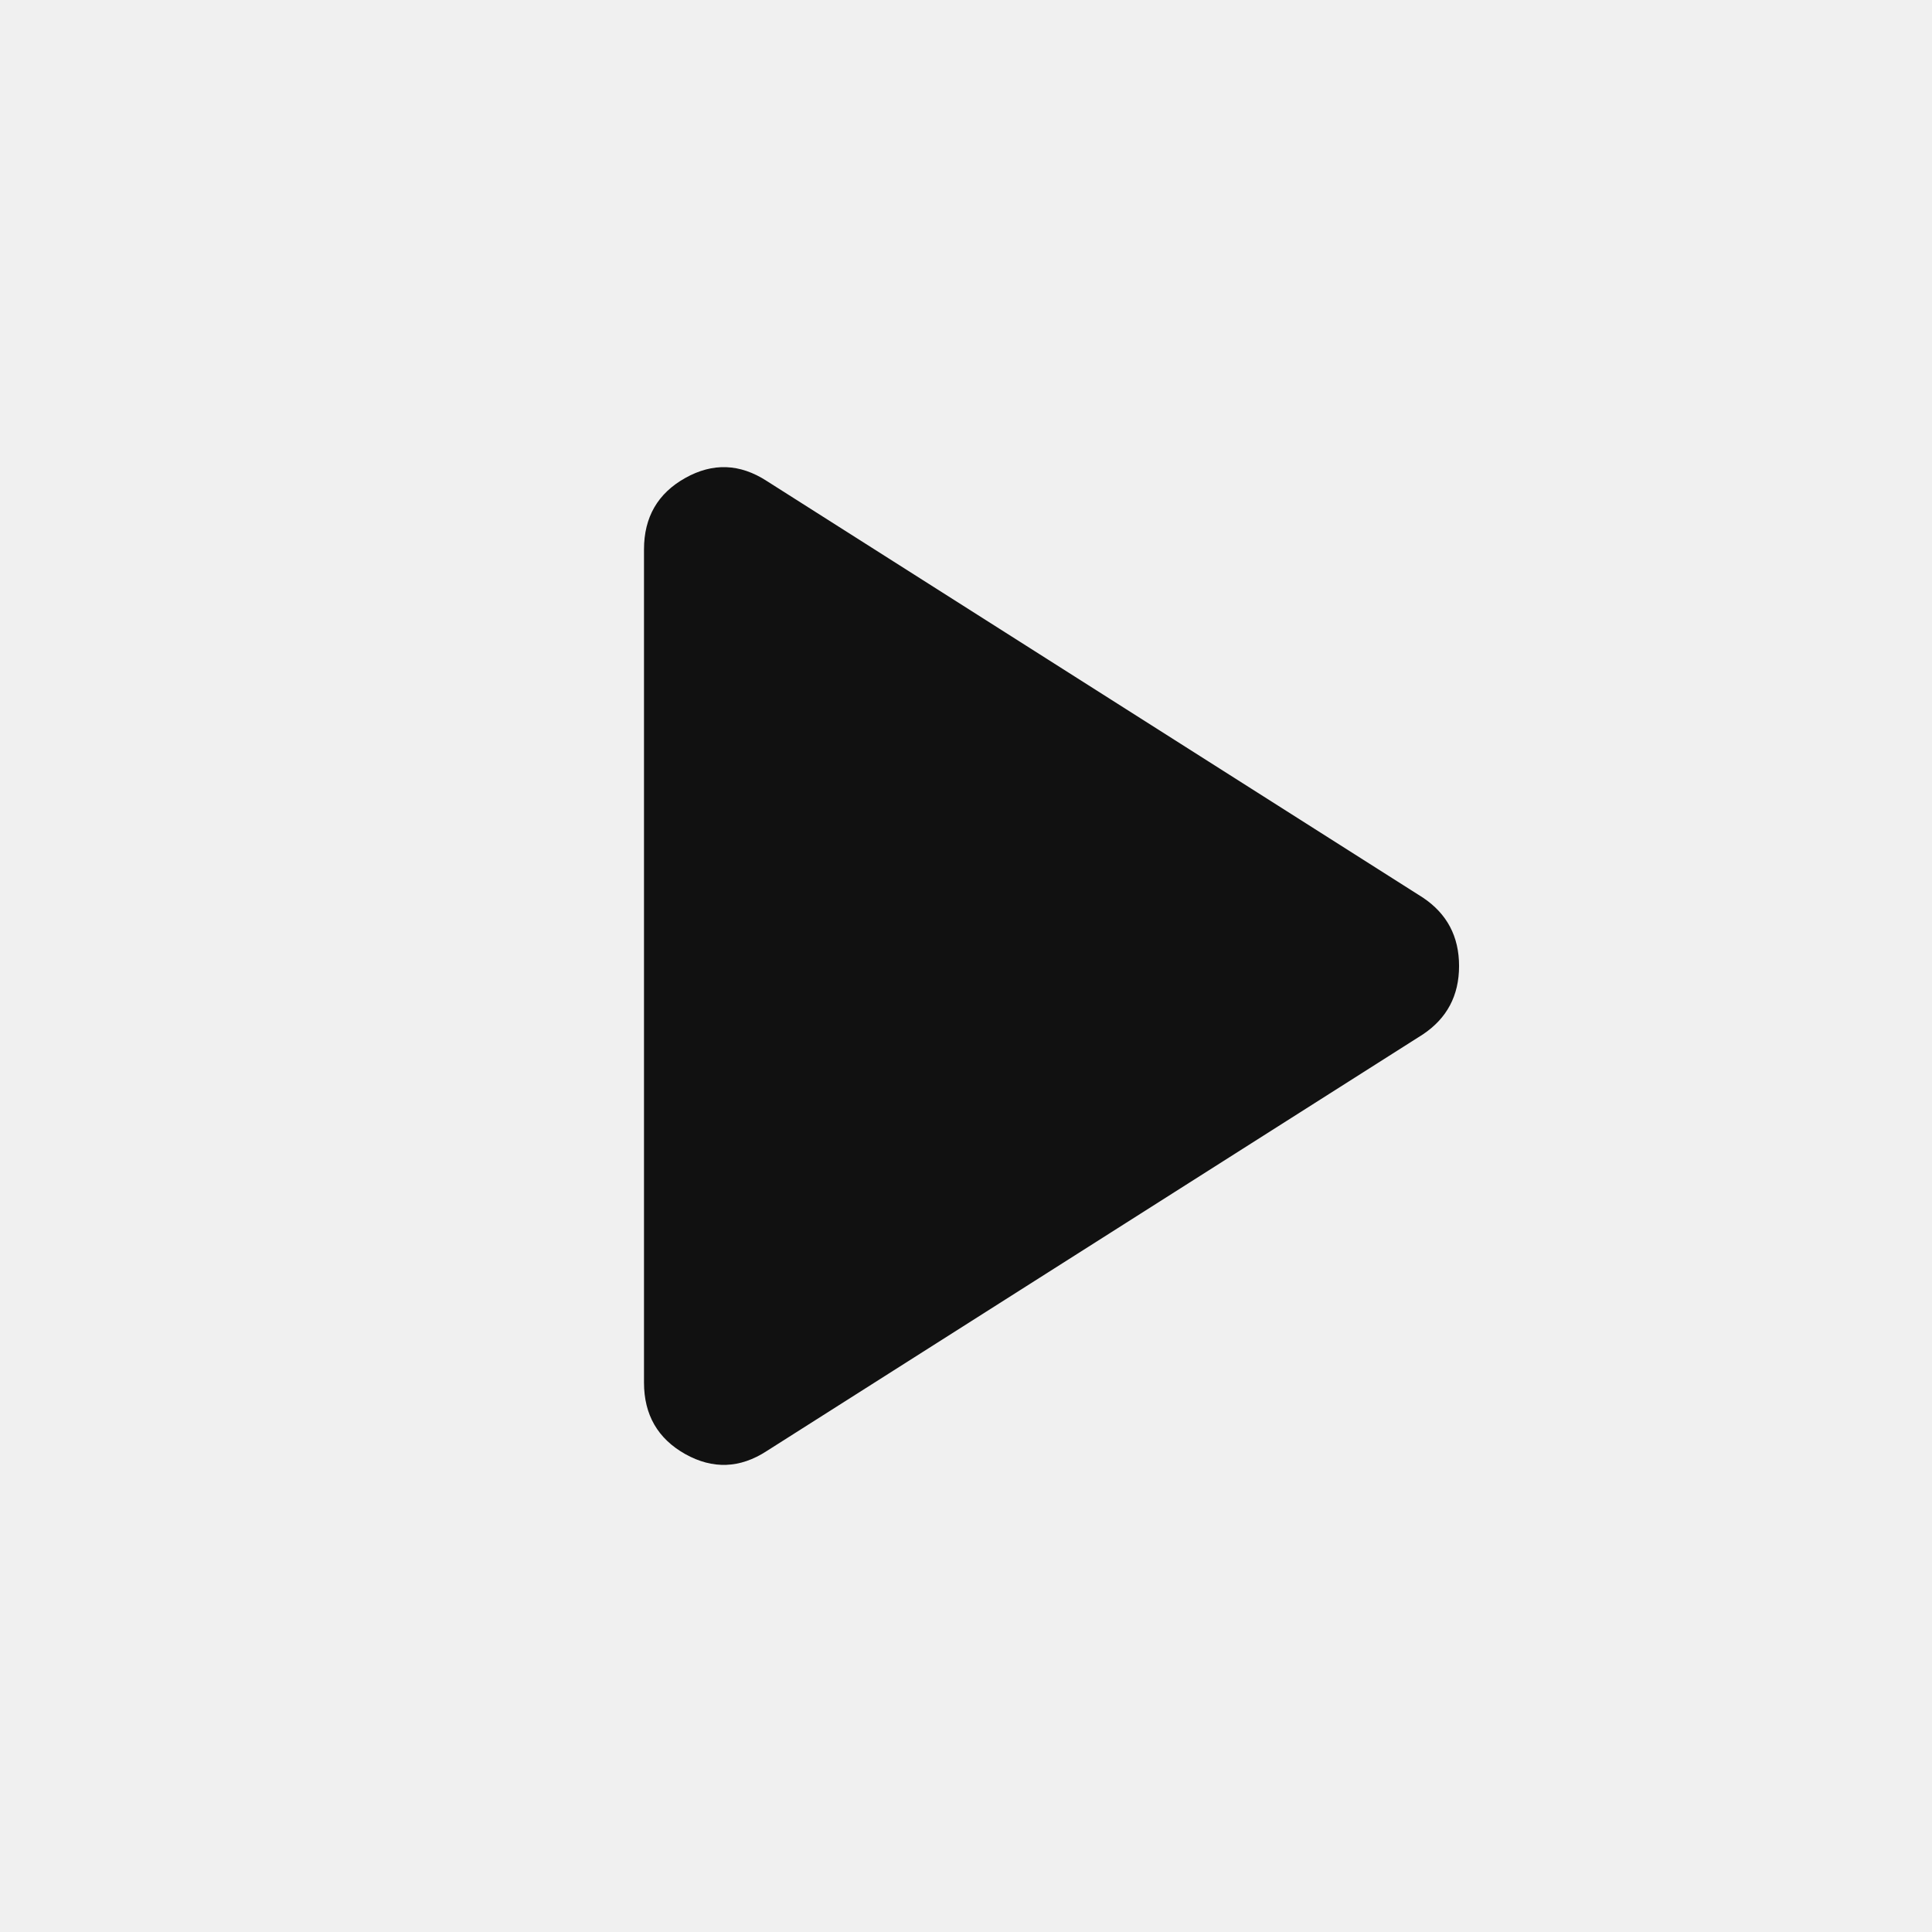
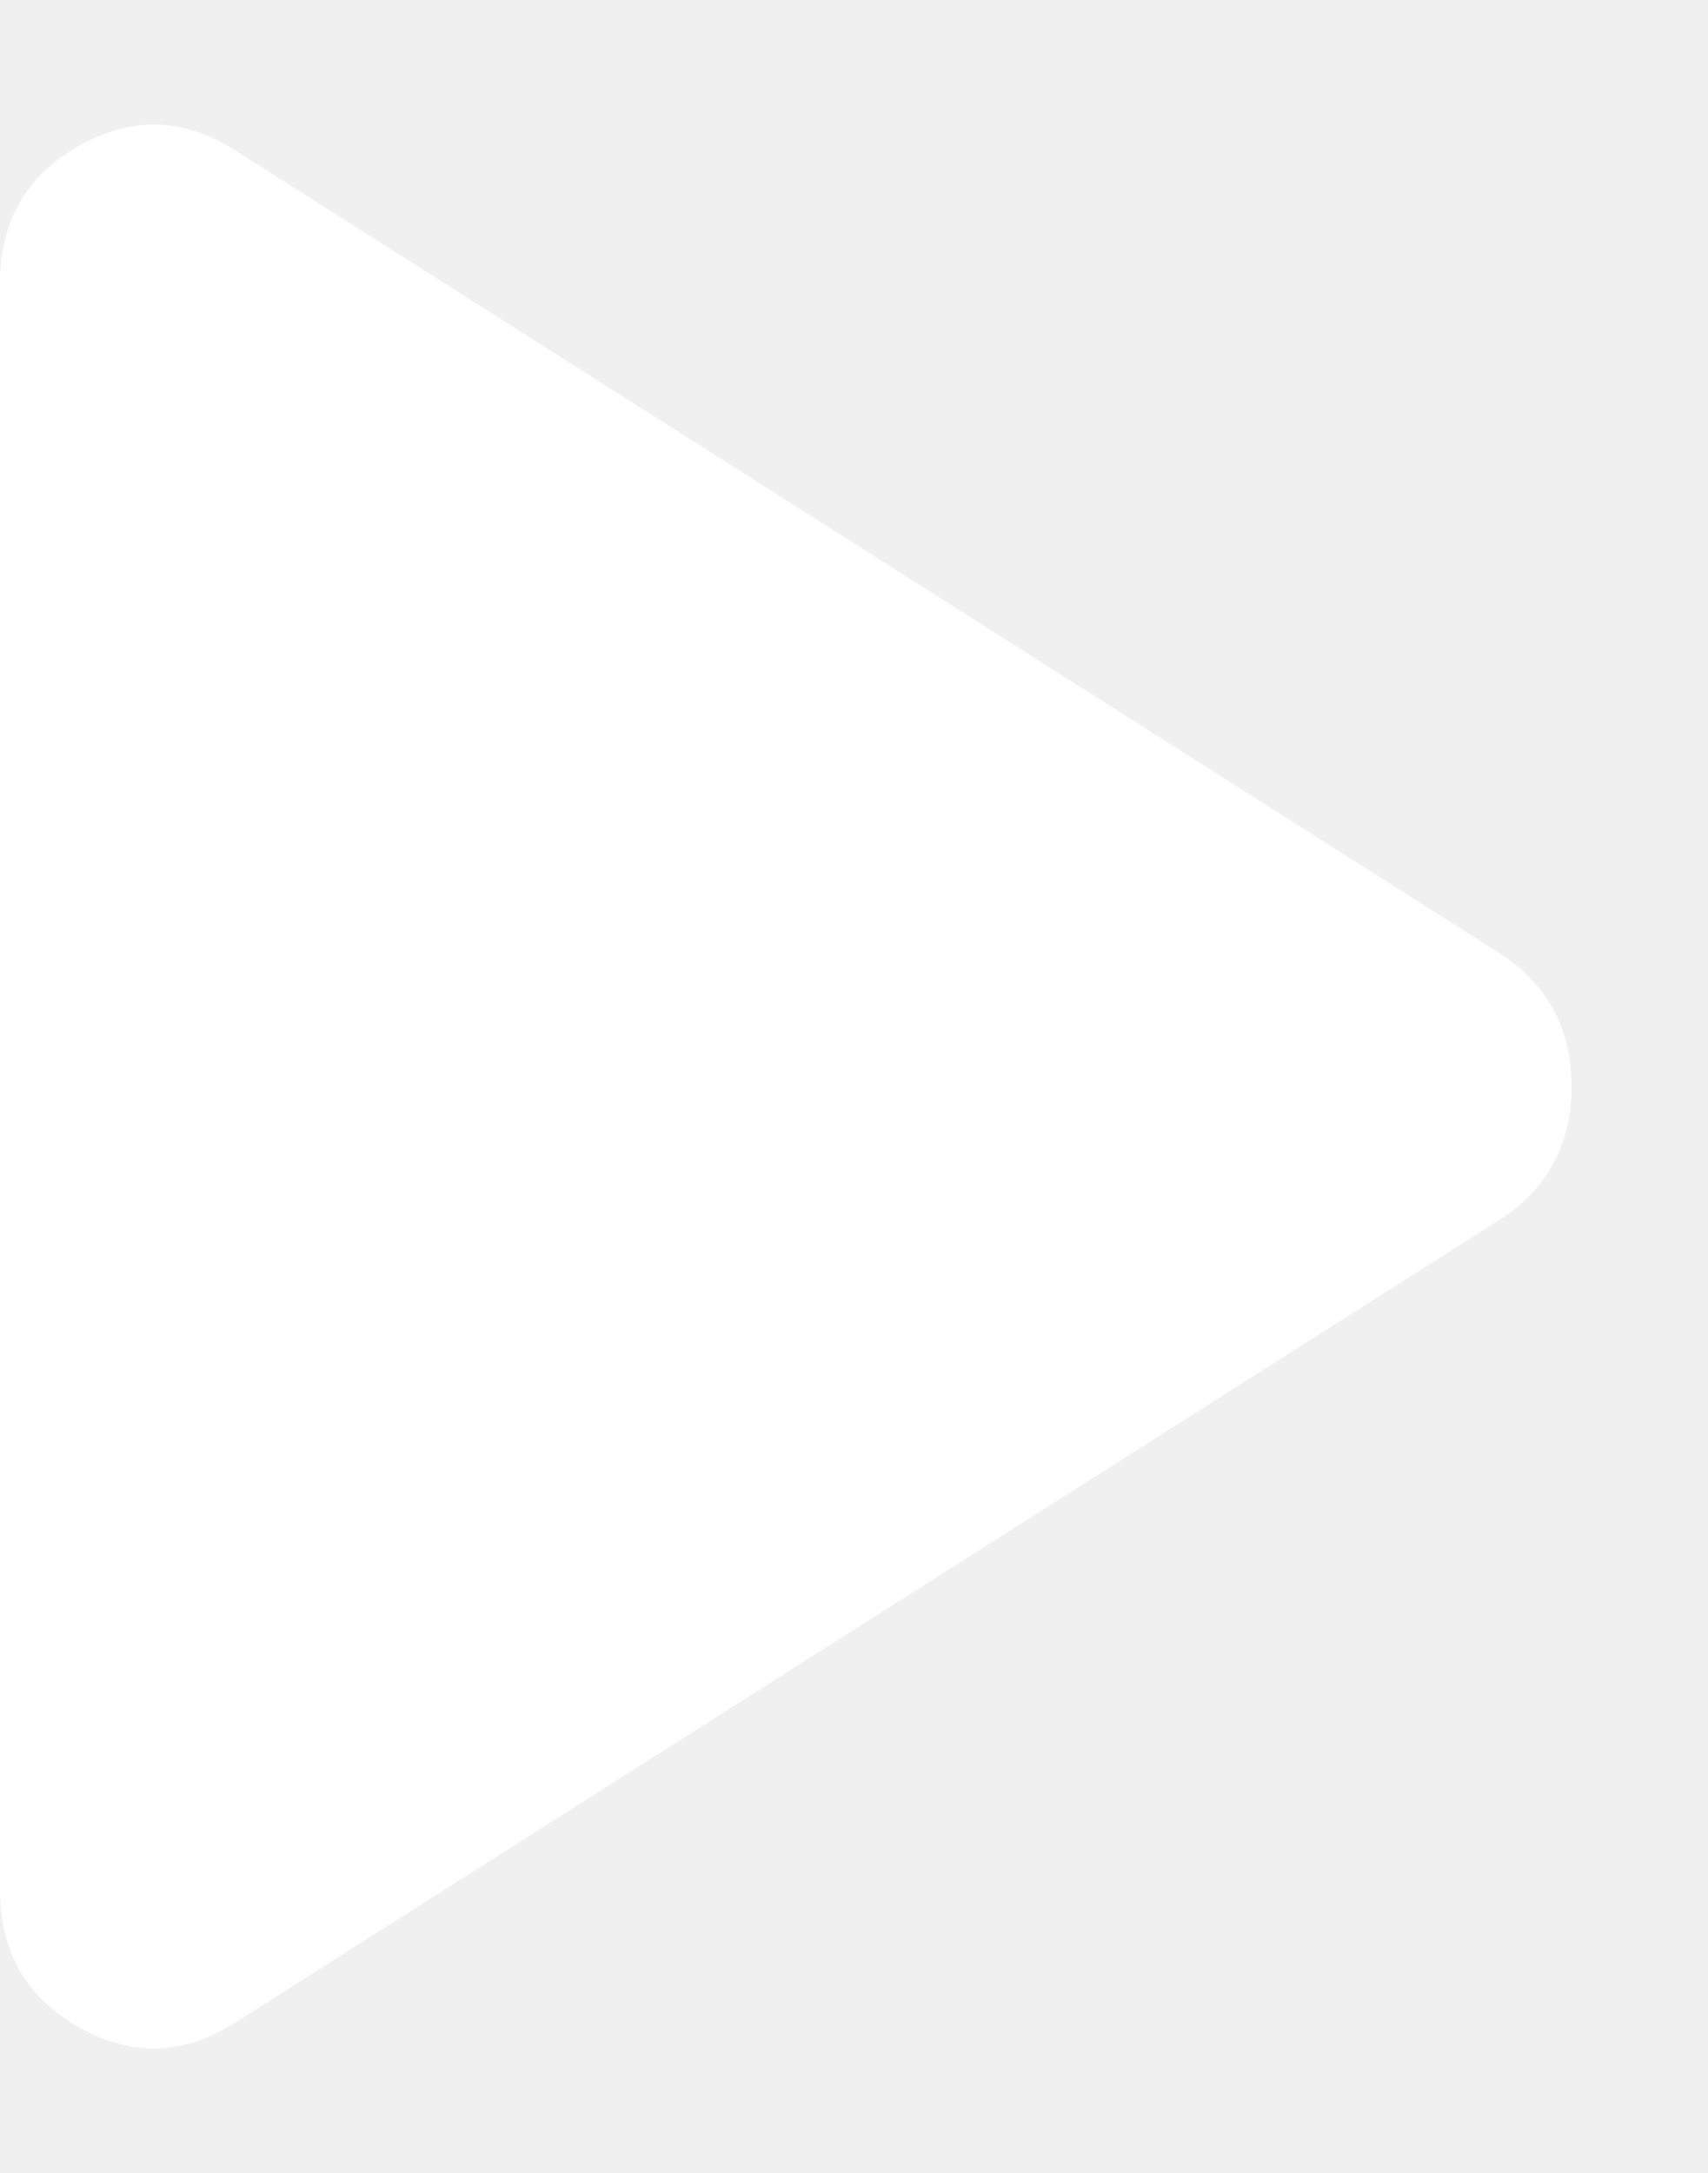
- <svg xmlns="http://www.w3.org/2000/svg" width="24" height="24" viewBox="0 0 24 24" fill="none">
-   <mask id="mask0_607_568" style="mask-type:alpha" maskUnits="userSpaceOnUse" x="0" y="0" width="24" height="24">
-     <rect width="24" height="24" fill="#D9D9D9" />
-   </mask>
-   <g mask="url(#mask0_607_568)">
-     <path d="M9.525 18.025C9.192 18.242 8.854 18.254 8.512 18.063C8.171 17.871 8 17.575 8 17.175V6.825C8 6.425 8.171 6.129 8.512 5.938C8.854 5.746 9.192 5.759 9.525 5.975L17.675 11.15C17.975 11.35 18.125 11.633 18.125 12C18.125 12.367 17.975 12.65 17.675 12.85L9.525 18.025Z" fill="#111111" />
-   </g>
+ <svg xmlns="http://www.w3.org/2000/svg" width="11" height="14" viewBox="0 0 11 14" fill="none">
+   <path d="M1.525 13.025C1.192 13.242 0.854 13.254 0.512 13.063C0.171 12.871 0 12.575 0 12.175V1.825C0 1.425 0.171 1.129 0.512 0.938C0.854 0.746 1.192 0.759 1.525 0.975L9.675 6.15C9.975 6.35 10.125 6.634 10.125 7C10.125 7.367 9.975 7.65 9.675 7.85L1.525 13.025Z" fill="white" />
</svg>
